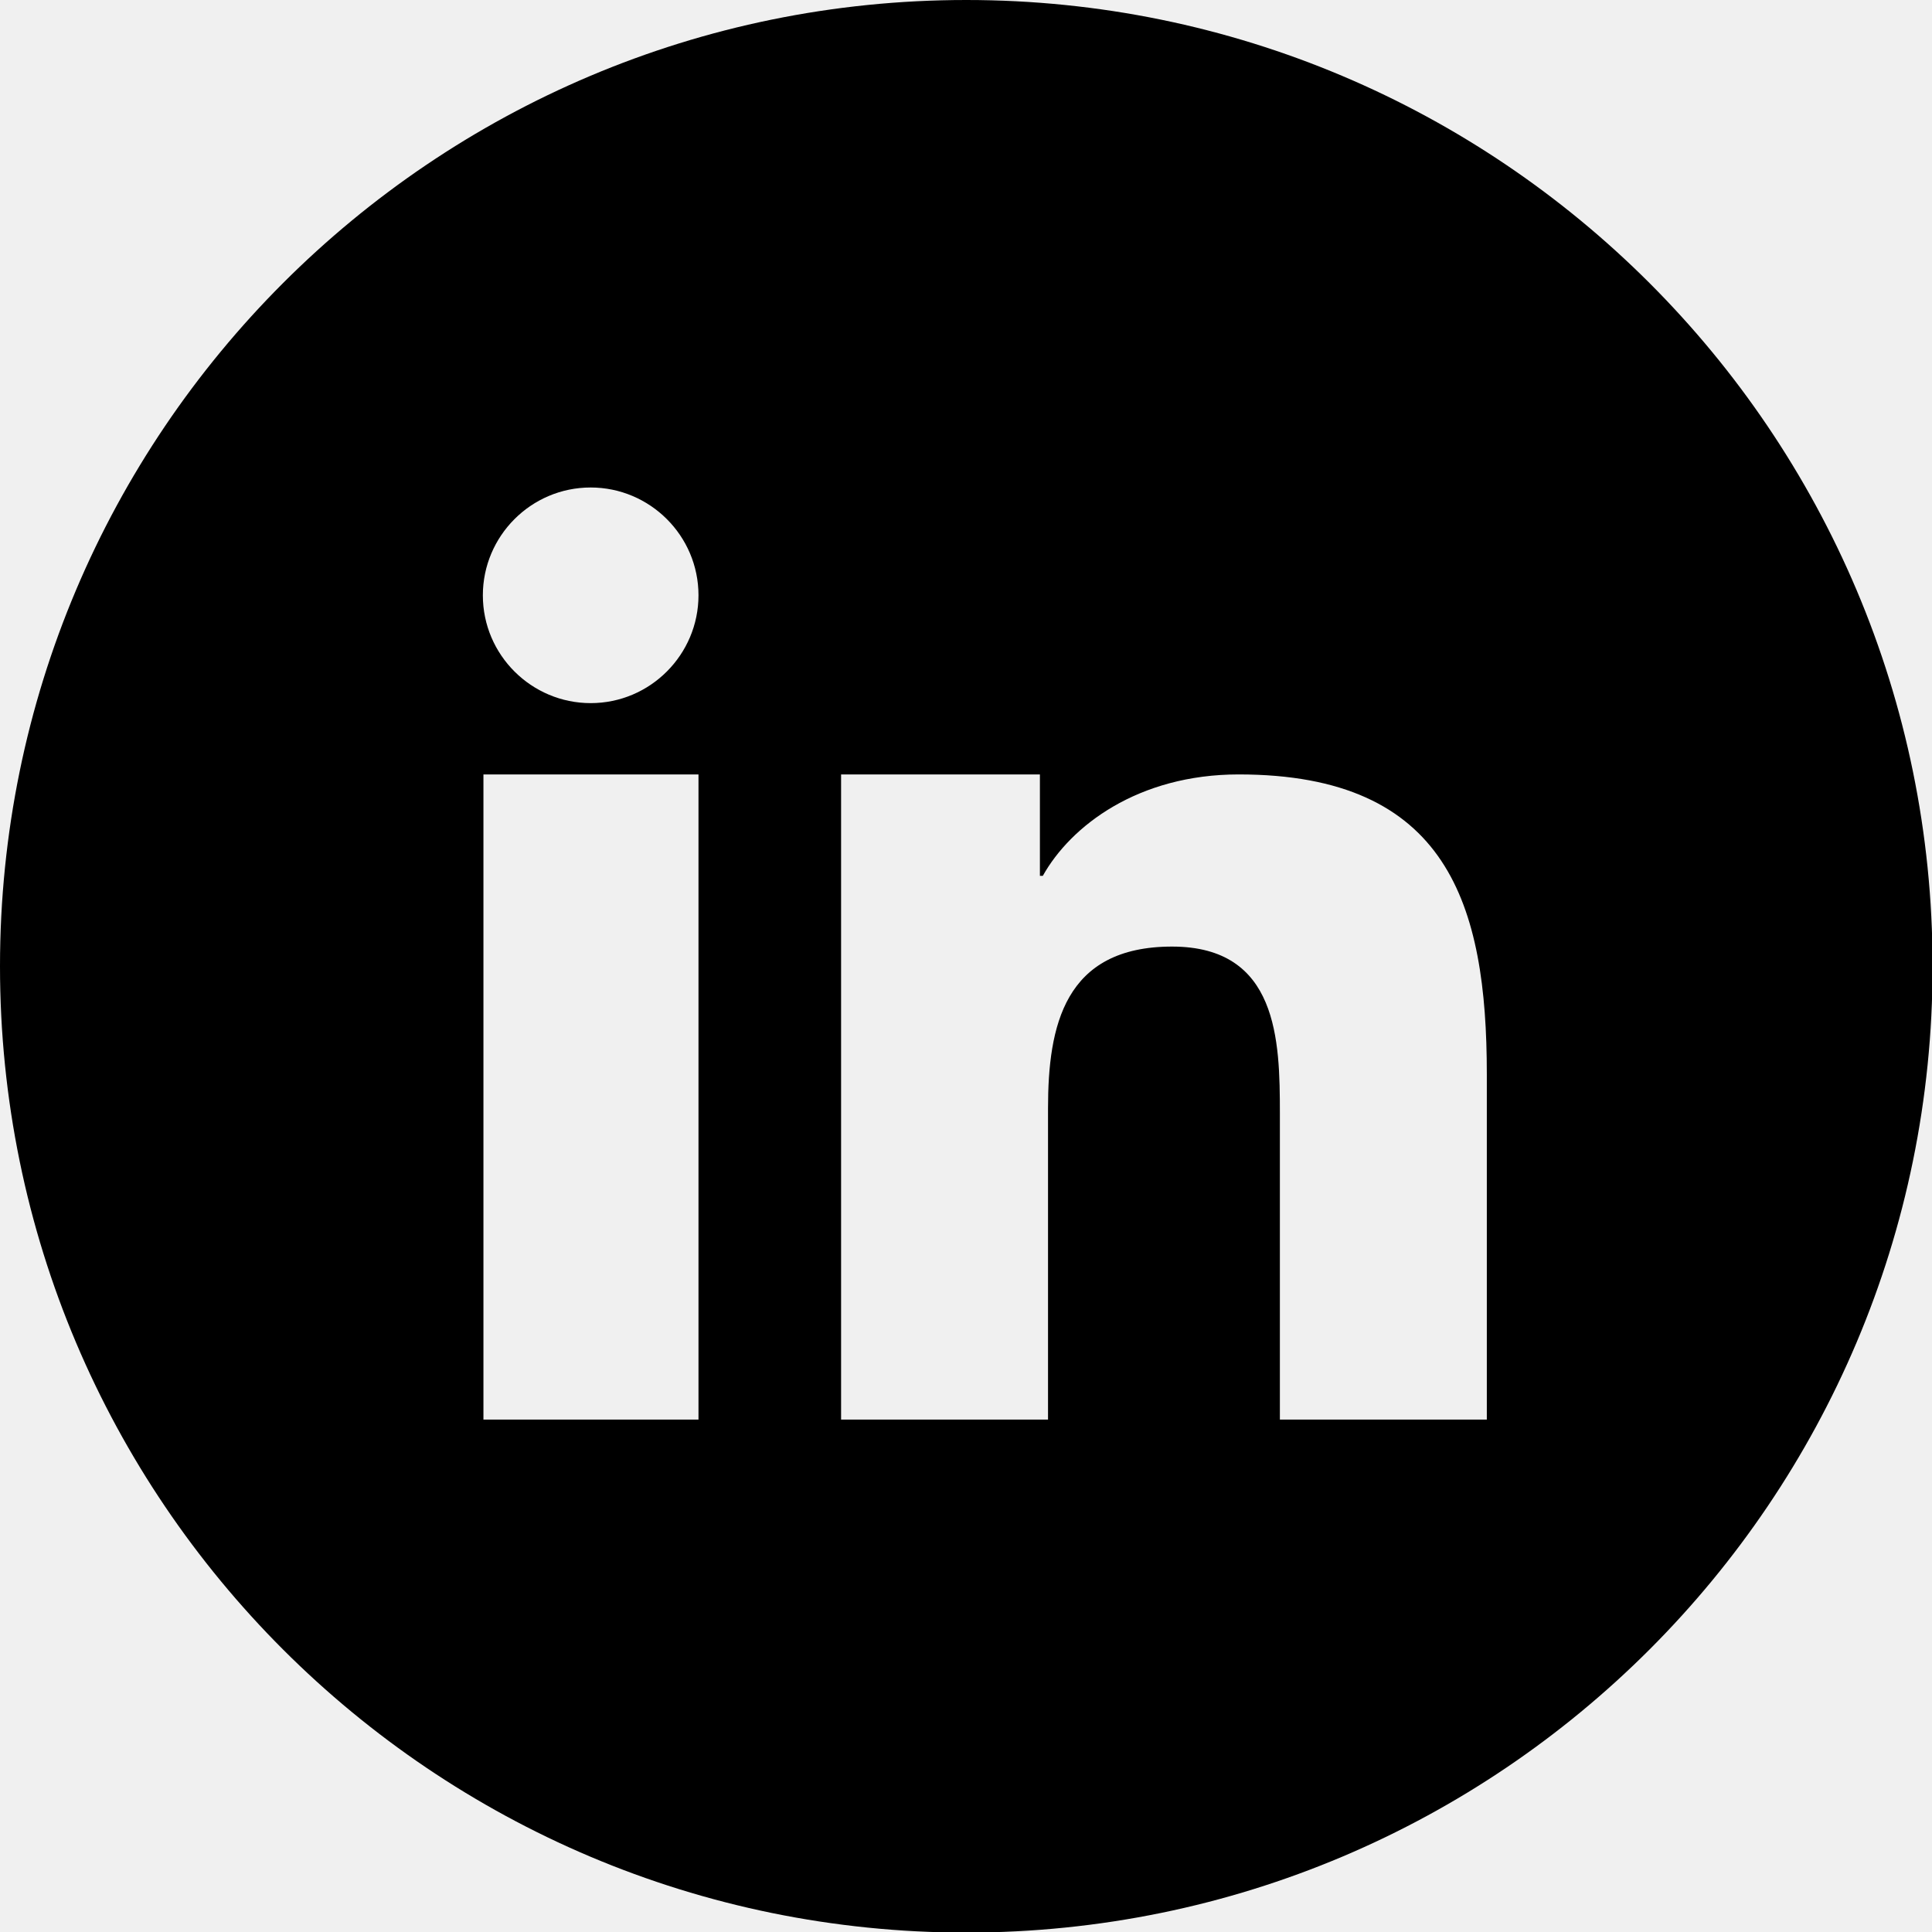
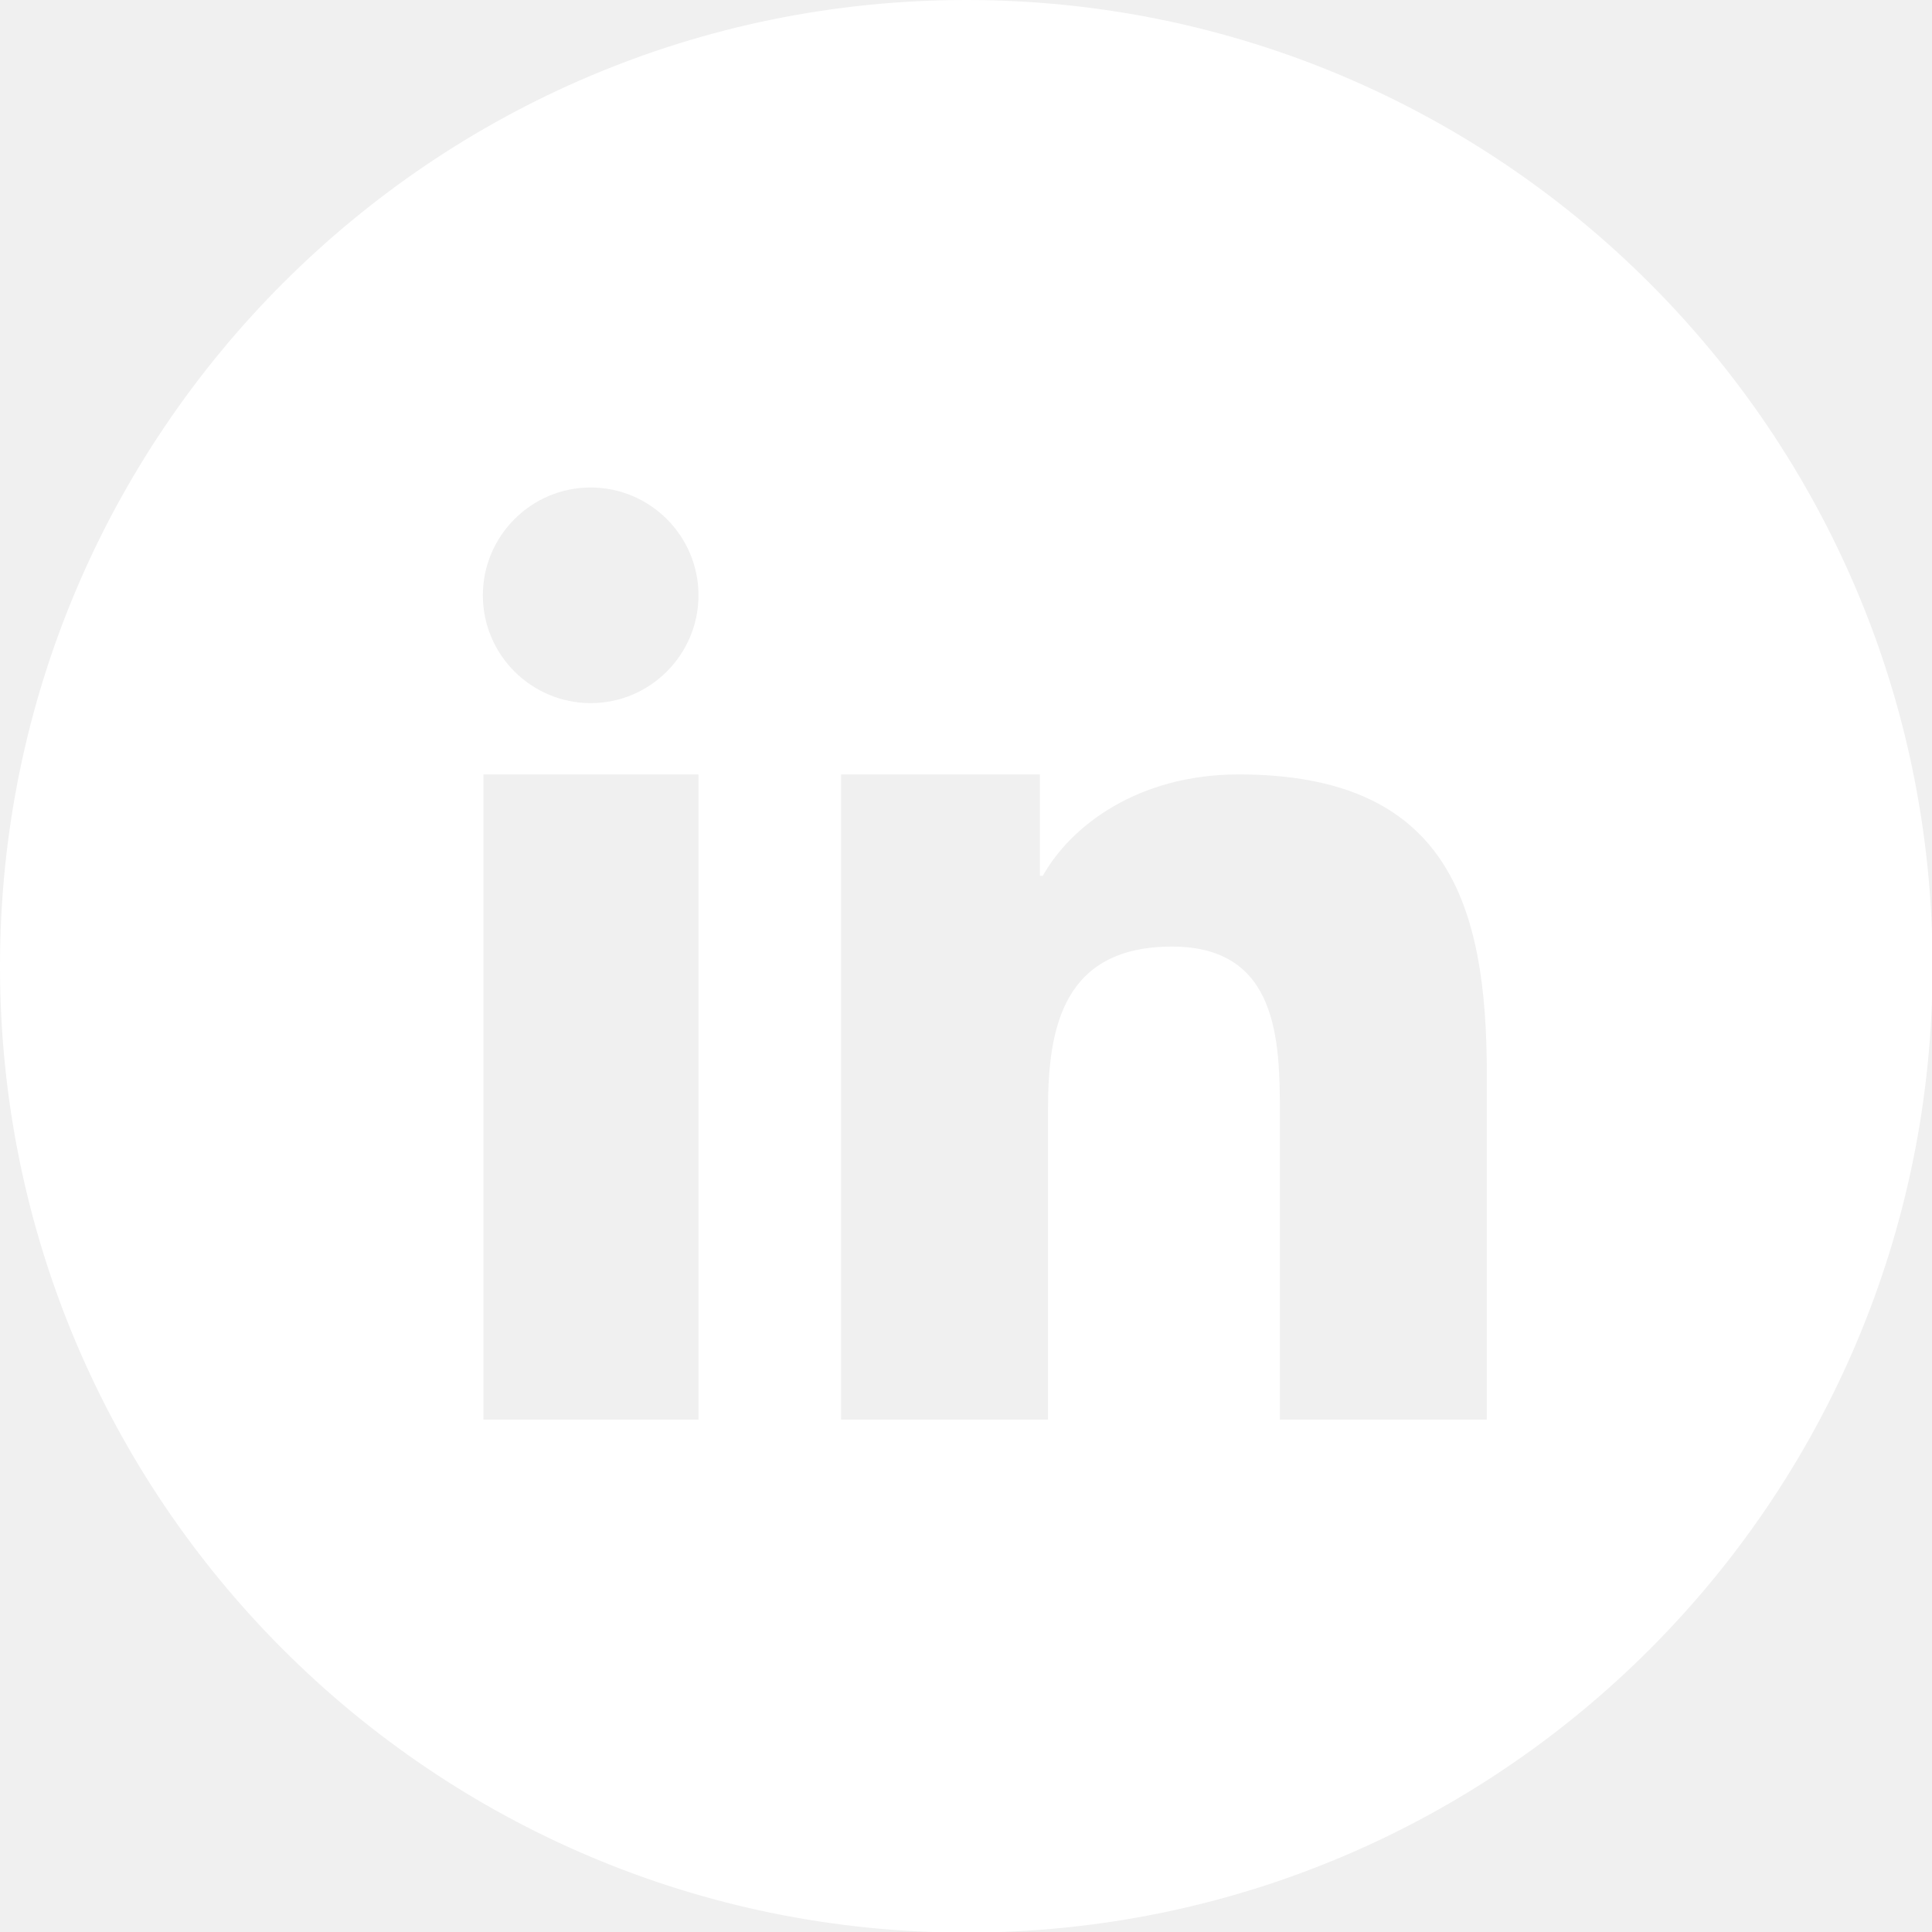
<svg xmlns="http://www.w3.org/2000/svg" viewBox="0 0 3333 3333" shape-rendering="geometricPrecision" text-rendering="geometricPrecision" image-rendering="optimizeQuality" fill-rule="evenodd" clip-rule="evenodd">
  <path d="M1667 0c920 0 1667 746 1667 1667 0 920-746 1667-1667 1667C747 3334 0 2588 0 1667 0 747 746 0 1667 0zm-215 1336h342v175h5c48-86 164-175 338-175 361 0 428 225 428 517v596h-357v-528c0-126-3-288-186-288-186 0-214 137-214 279v537h-357V1336zm-247-309c0 102-83 186-186 186-102 0-186-83-186-186 0-102 83-186 186-186 102 0 186 83 186 186zm-371 309h371v1113H834V1336z" />
+   <style>
+   svg {
+     fill: white;
+   }
+ </style>
</svg>
